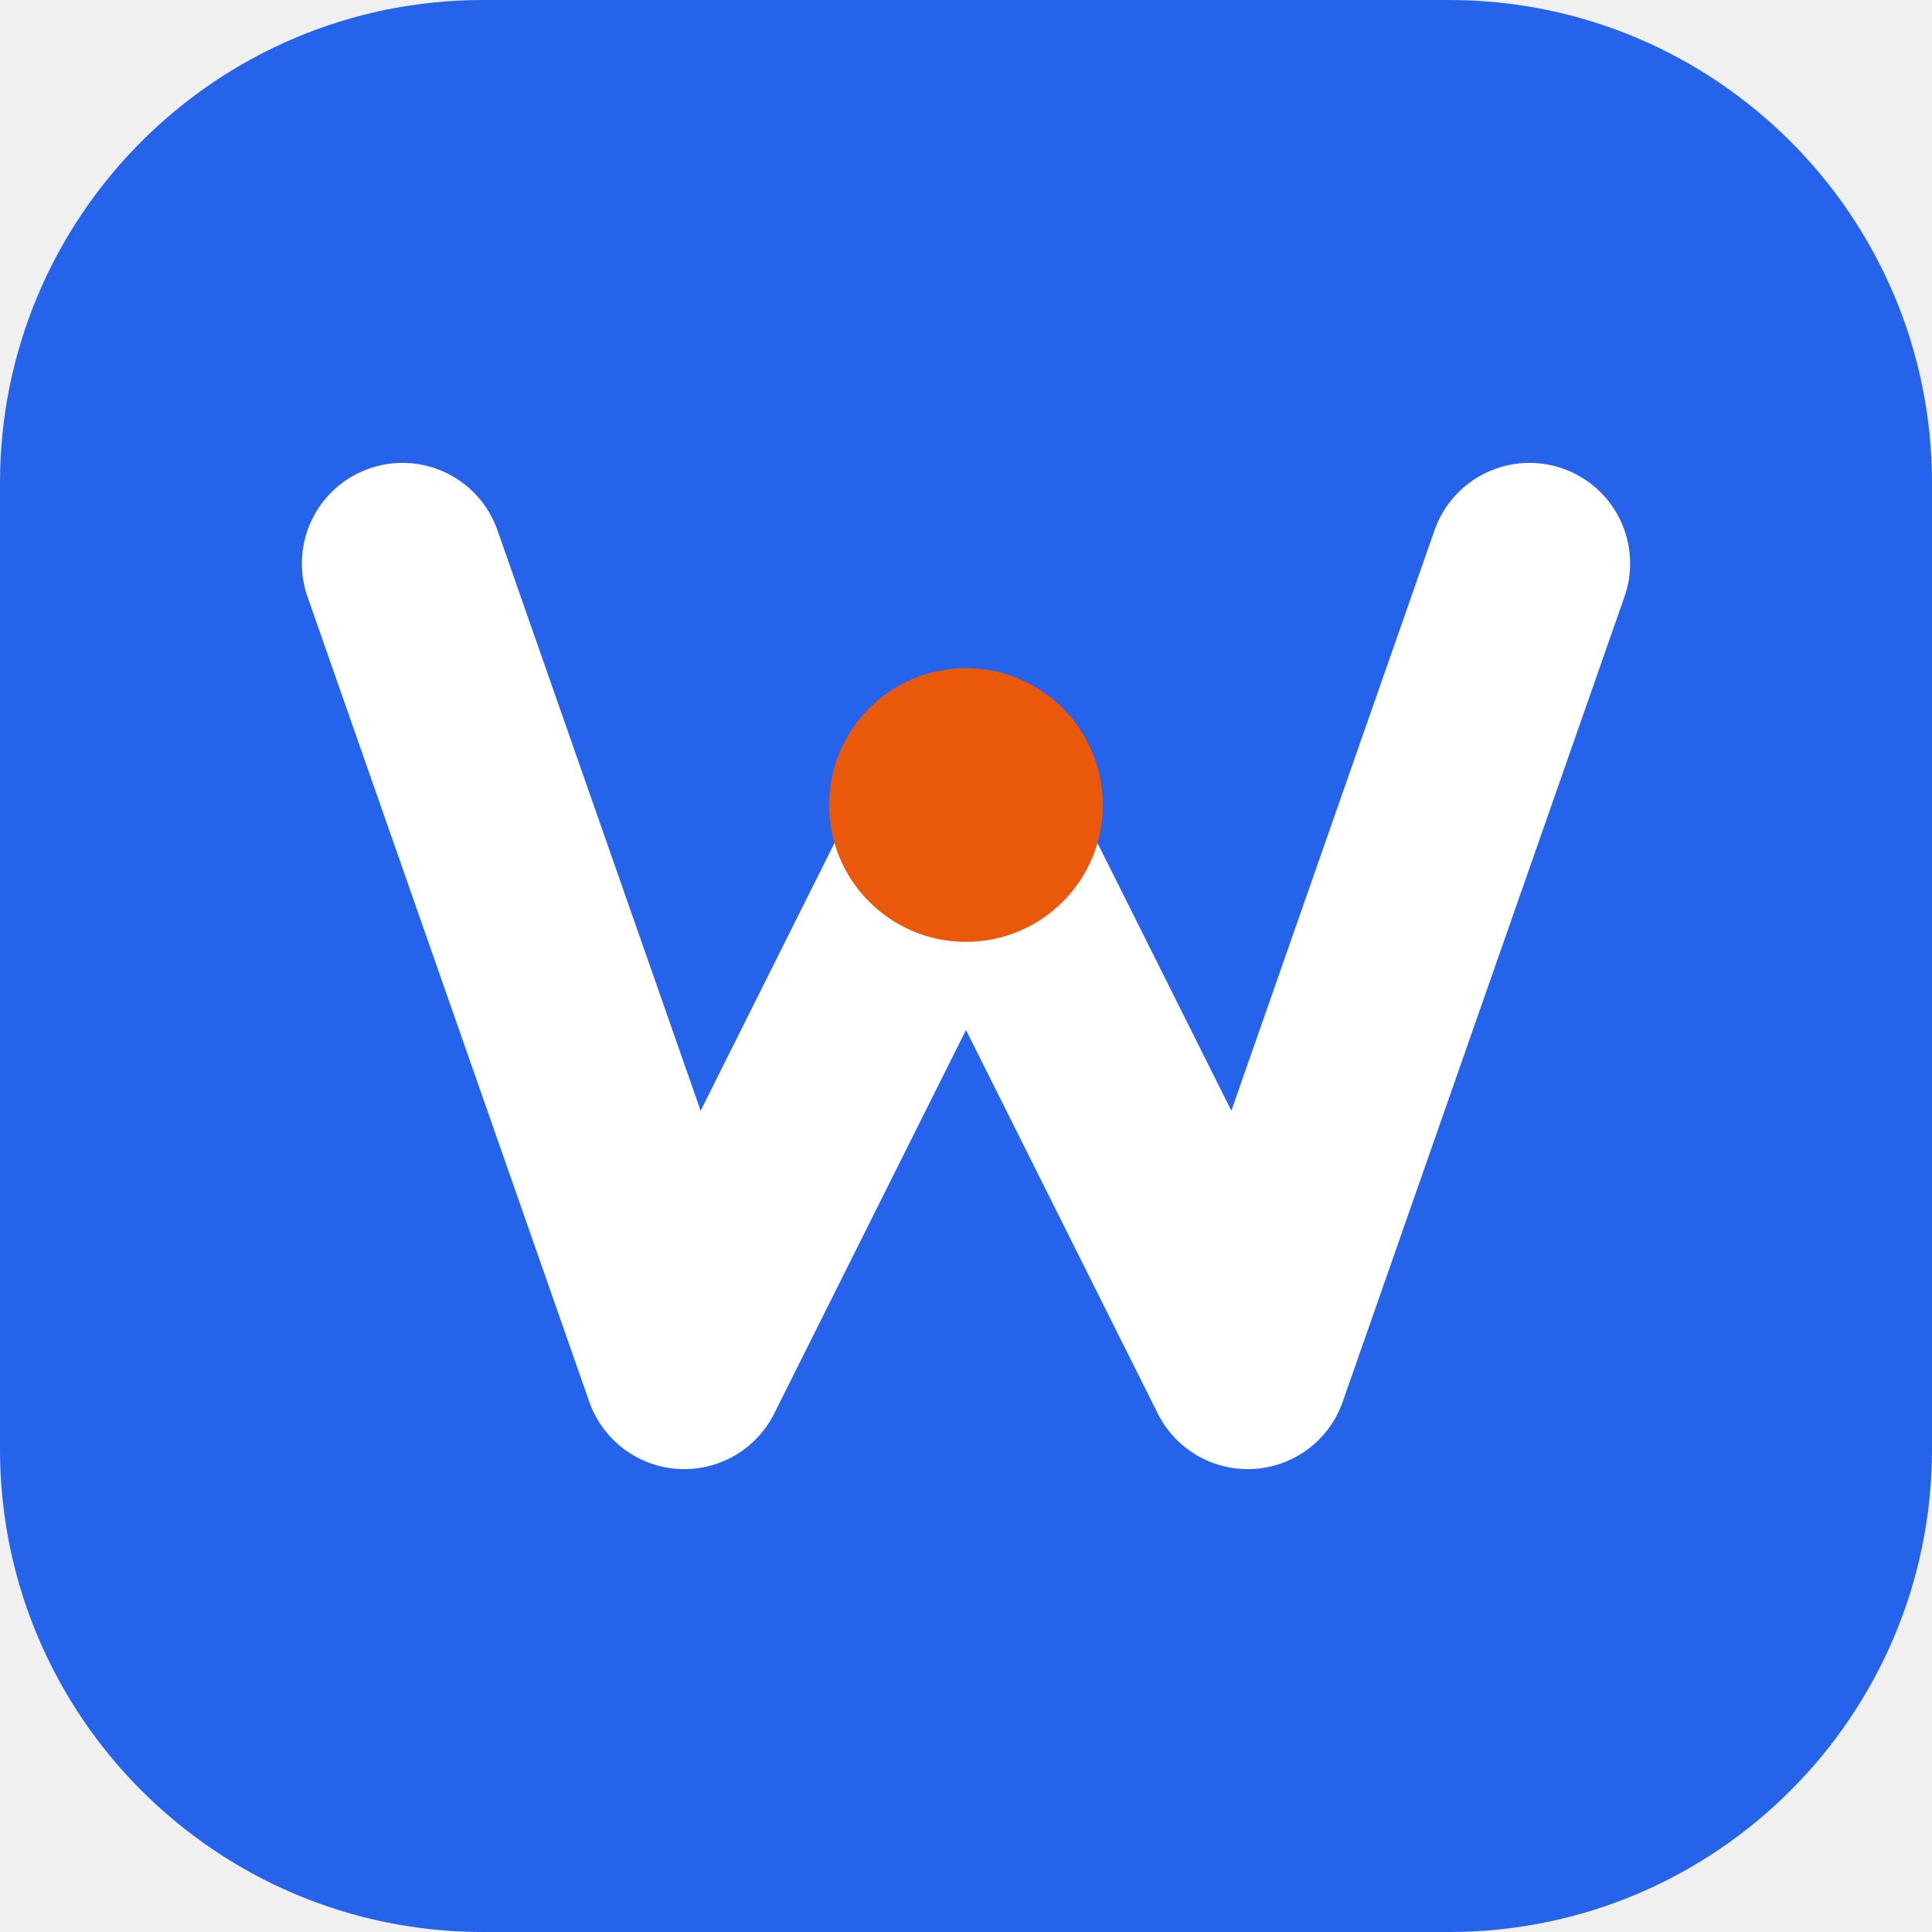
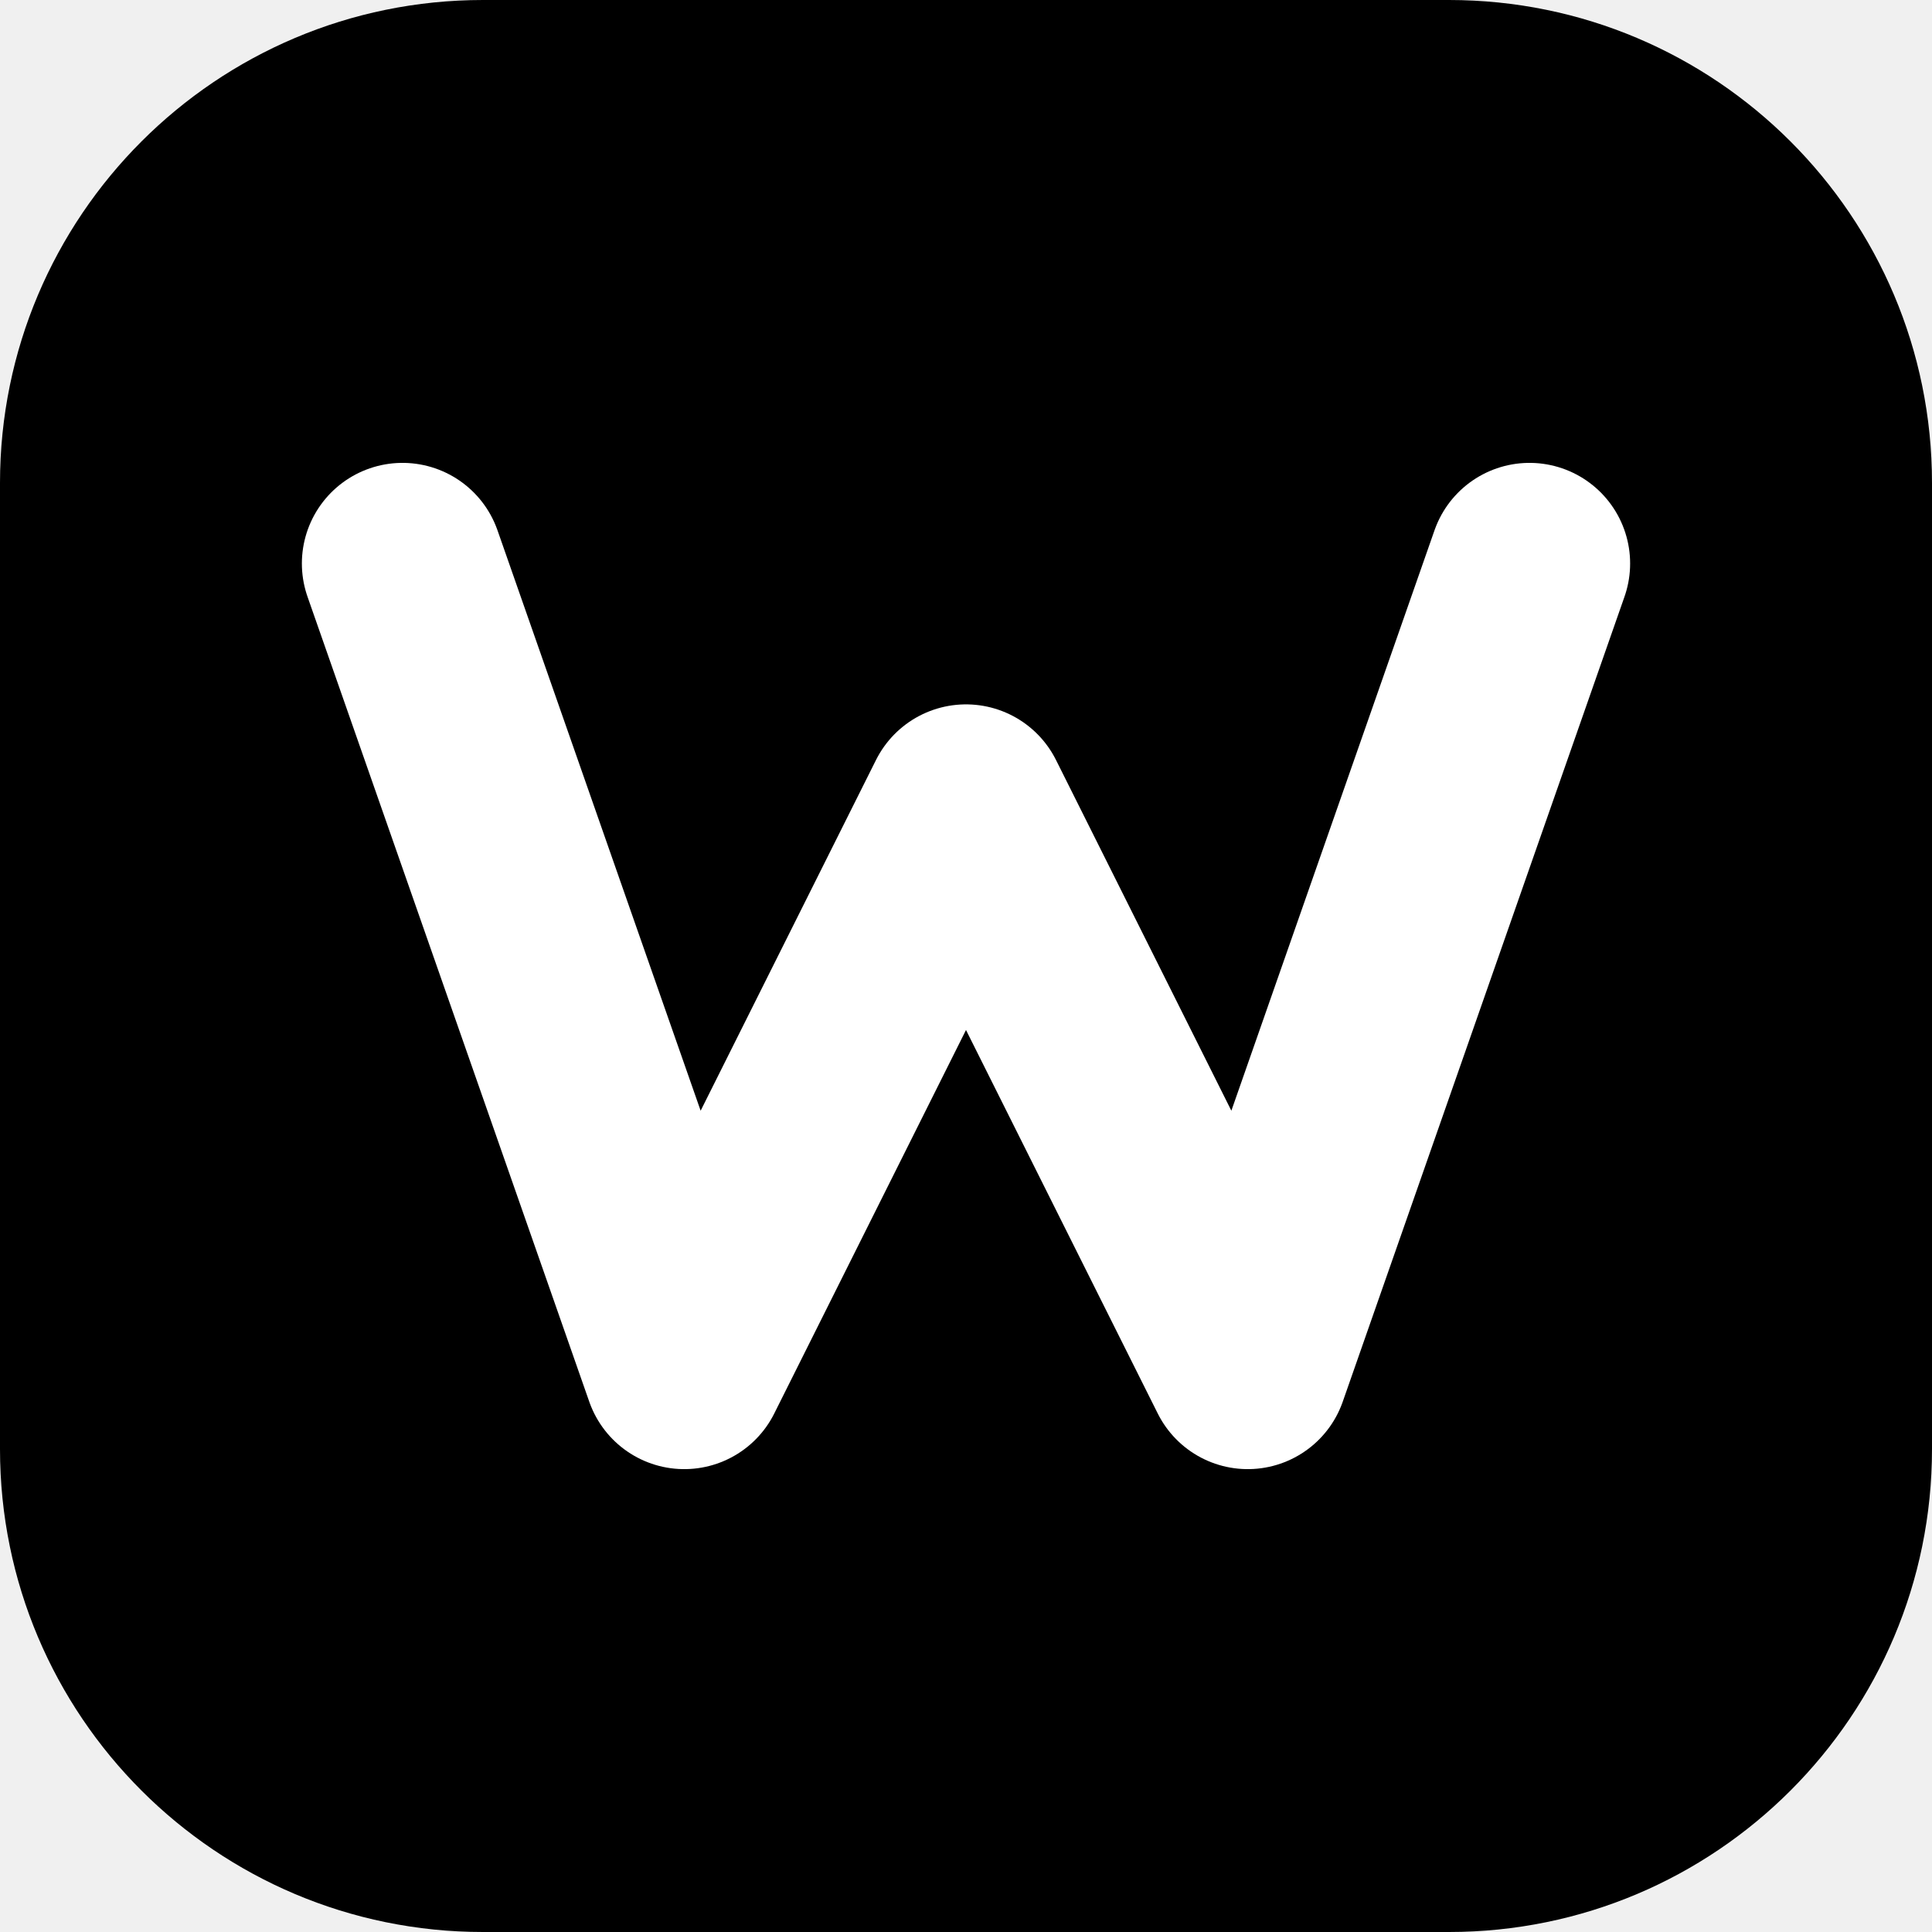
- <svg xmlns="http://www.w3.org/2000/svg" viewBox="0 0 48 48" role="img" aria-label="Wade Vantage">
-   <rect width="48" height="48" rx="12" fill="#2563EB" />
+ <svg xmlns="http://www.w3.org/2000/svg" viewBox="0 0 48 48" role="img" aria-label="Wade Ventures">
+   <rect width="48" height="48" rx="12" fill="#000000" />
  <path d="M10 14 L17 34 L24 20 L31 34 L38 14" fill="none" stroke="#FFFFFF" stroke-width="5" stroke-linecap="round" stroke-linejoin="round" />
-   <circle cx="24" cy="20" r="3.4" fill="#EA580C" />
</svg>
